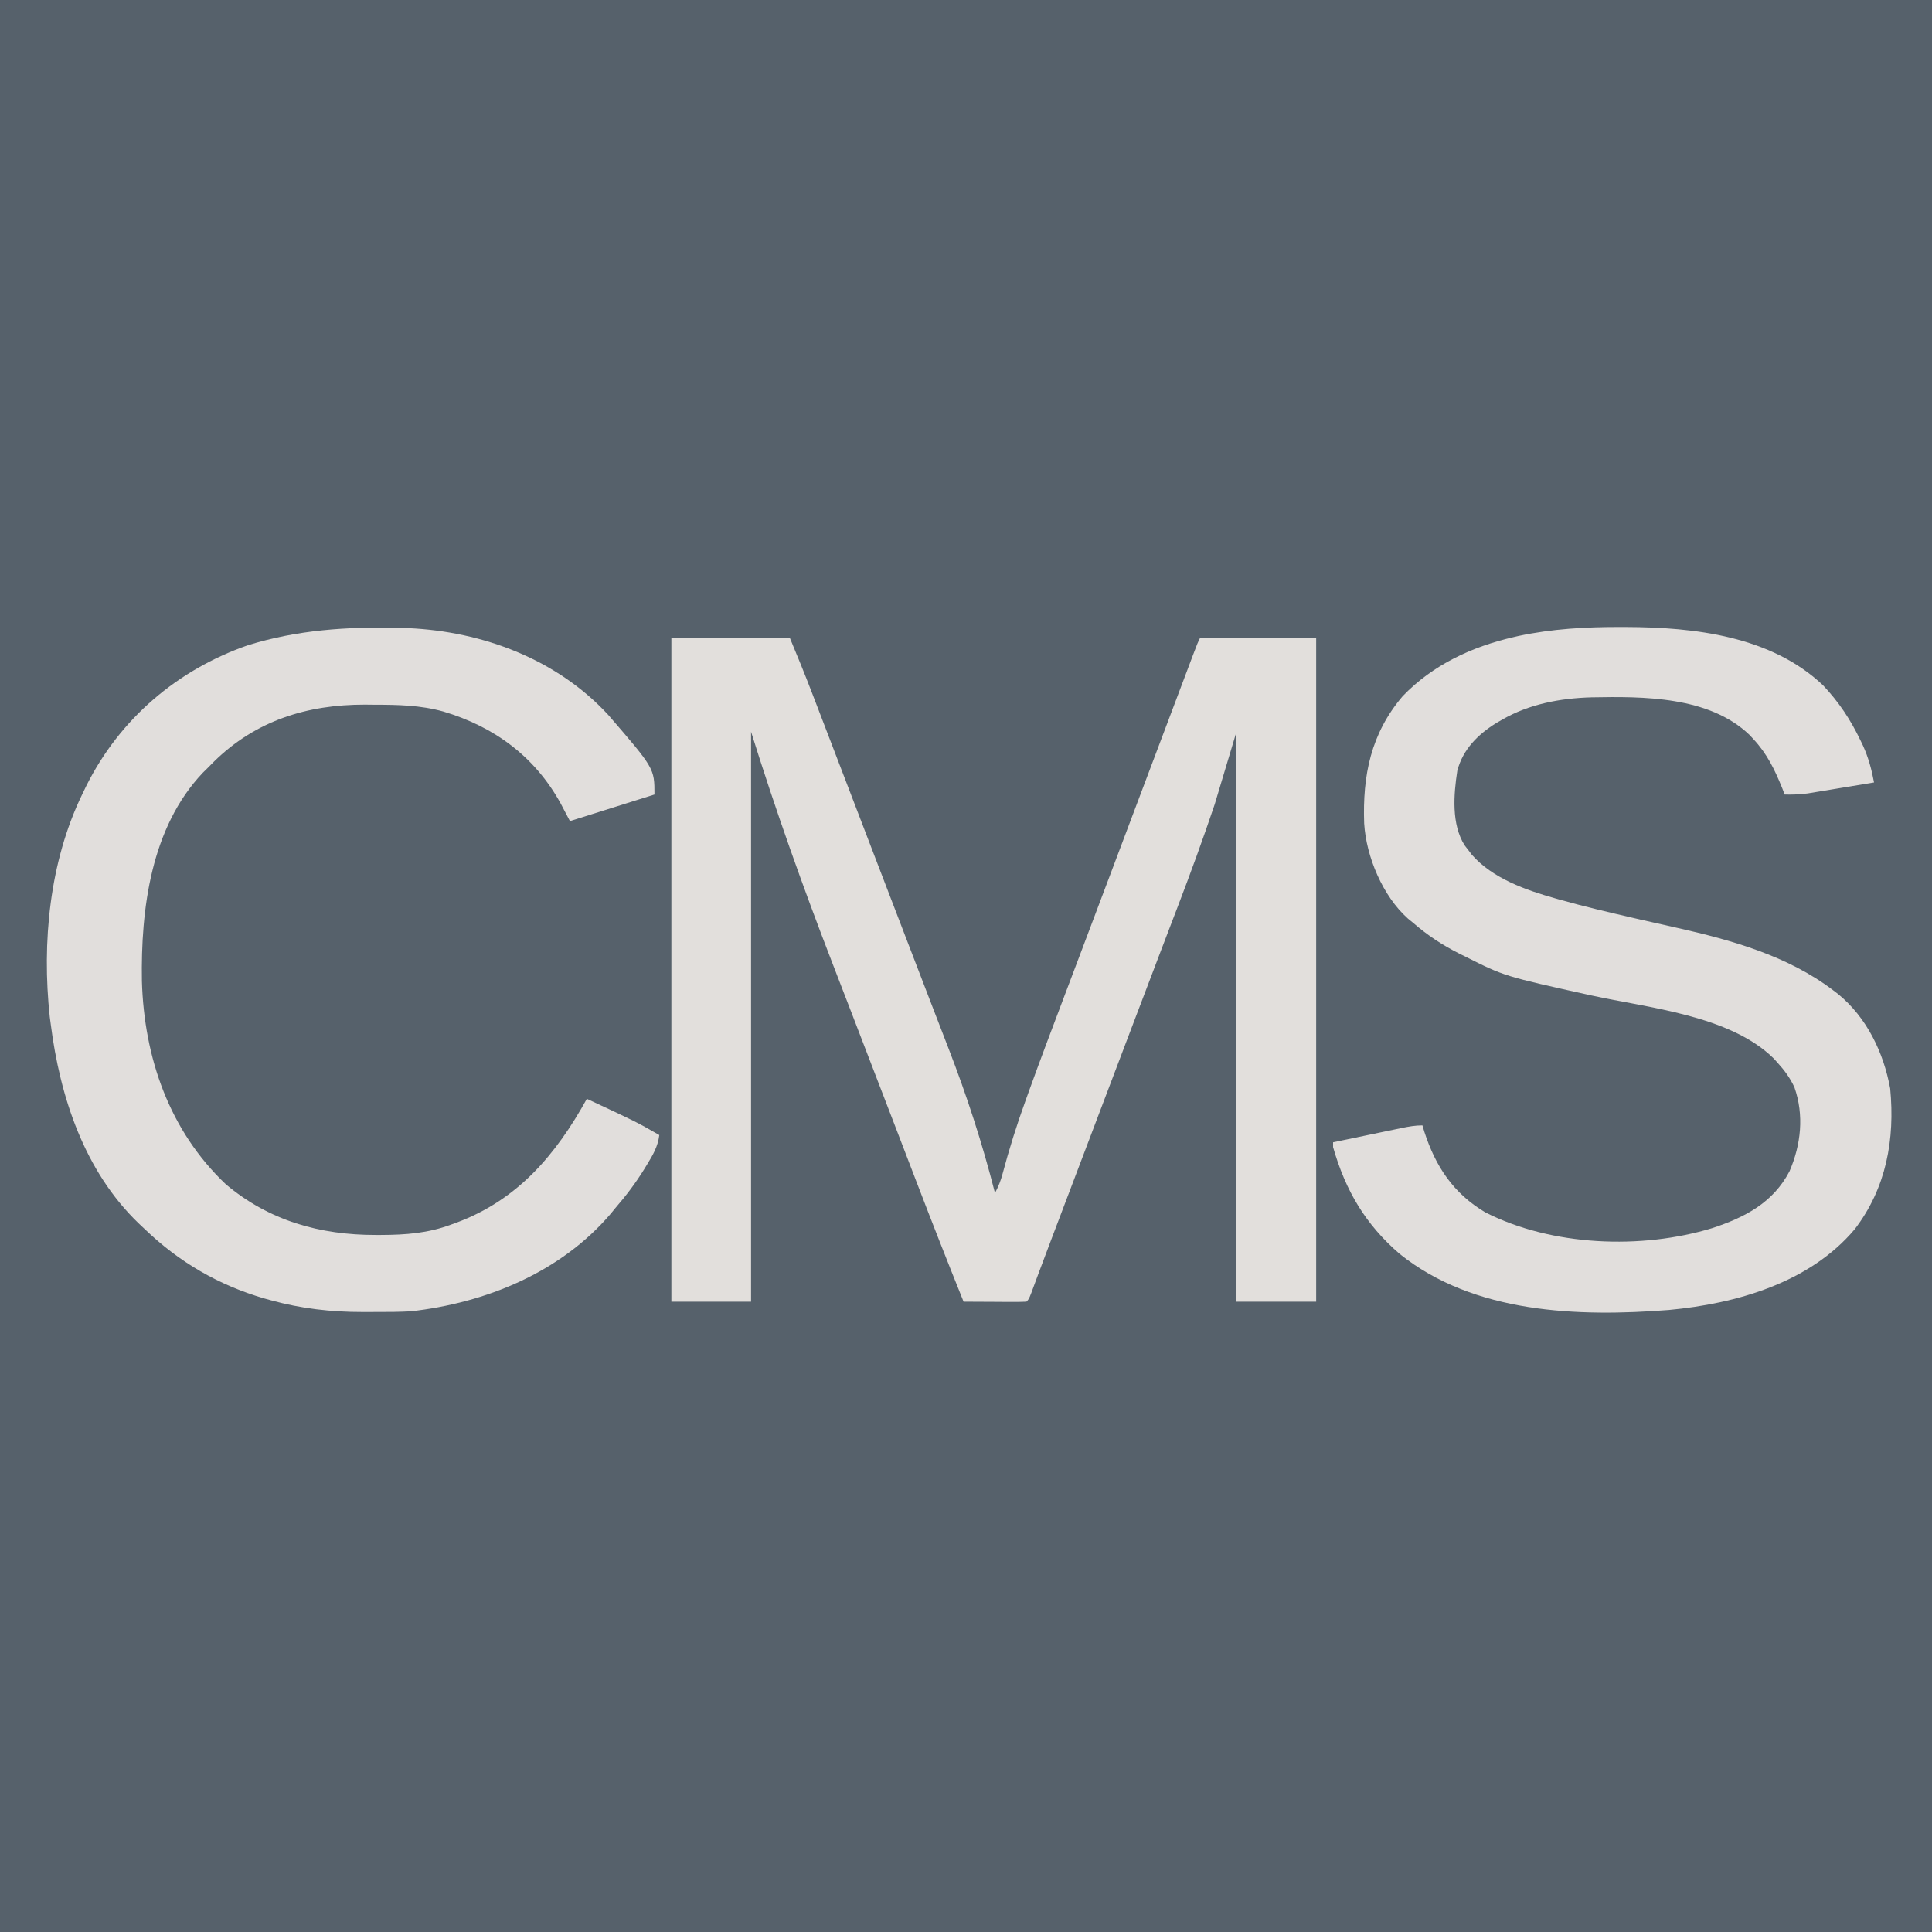
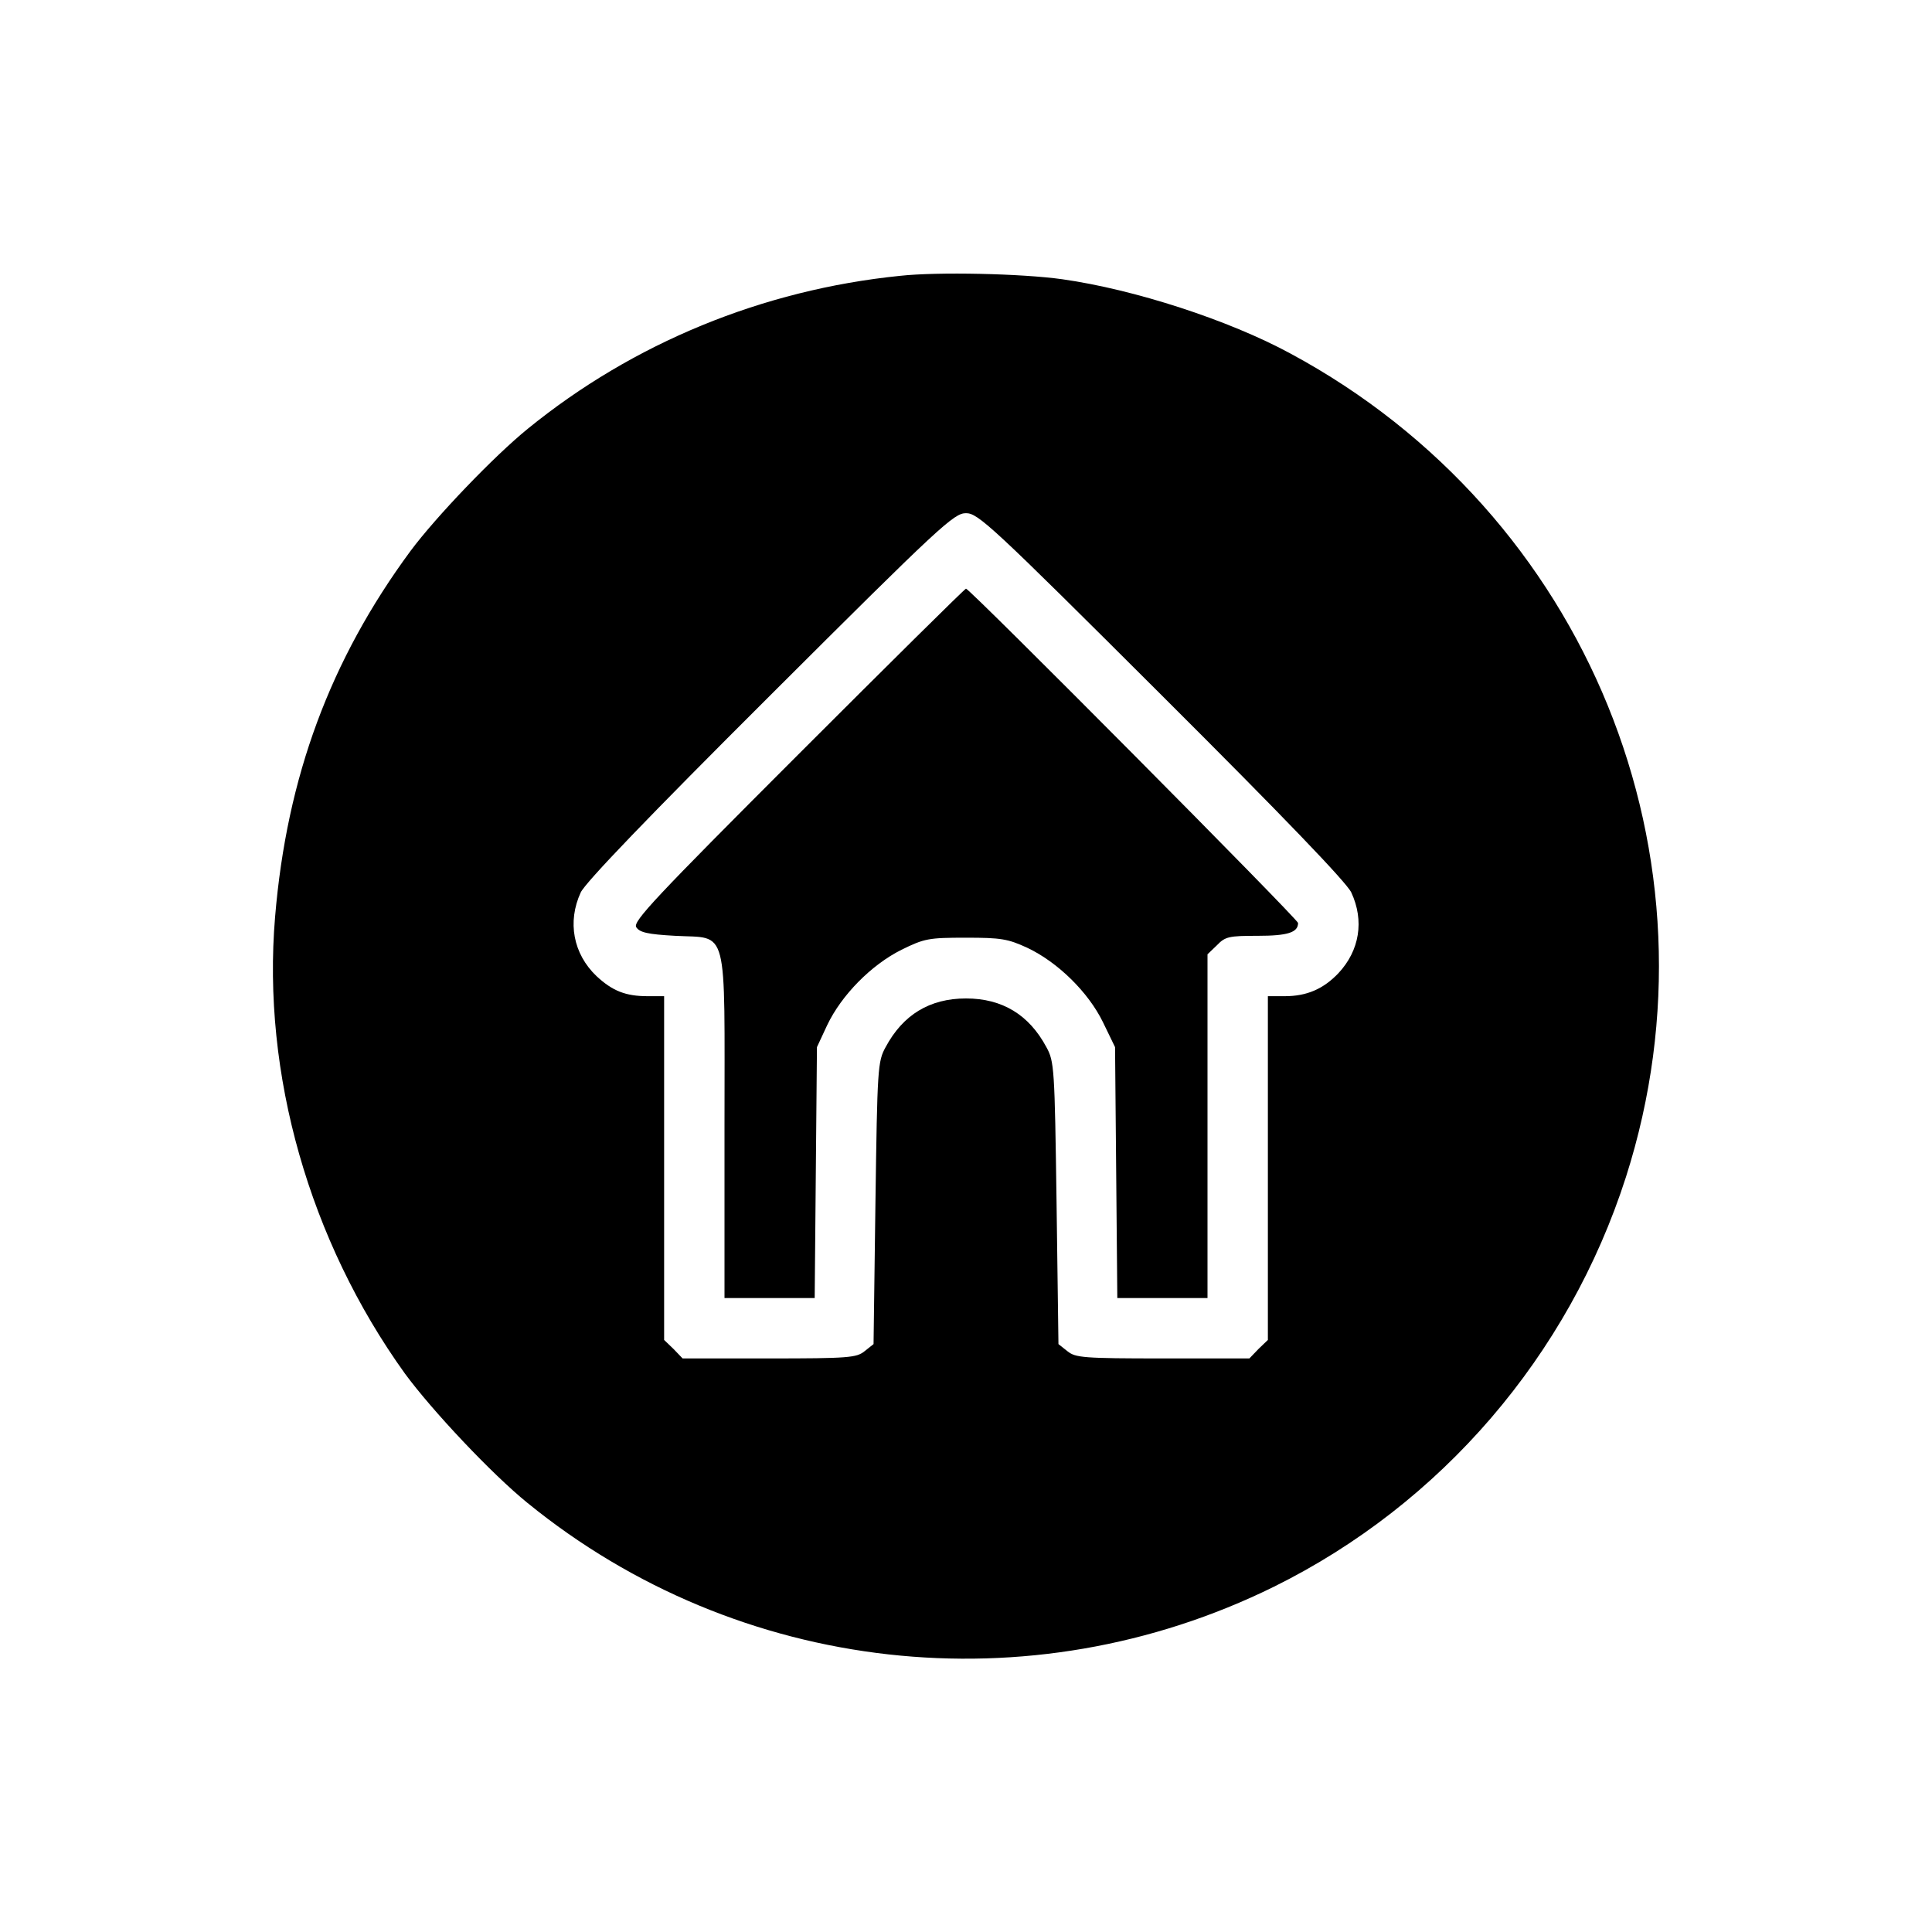
- <svg xmlns="http://www.w3.org/2000/svg" version="1.1" width="800" height="800">
-   <path d="M0 0 C264 0 528 0 800 0 C800 264 800 528 800 800 C536 800 272 800 0 800 C0 536 0 272 0 0 Z " fill="#56616B" transform="translate(0,0)" />
-   <path d="M0 0 C16.17 0 32.34 0 49 0 C52.17 7.609 55.286 15.201 58.23 22.895 C58.618 23.903 59.006 24.912 59.405 25.951 C60.668 29.238 61.928 32.525 63.188 35.812 C64.081 38.141 64.975 40.469 65.869 42.797 C72.321 59.603 78.759 76.416 85.192 93.229 C90.054 105.933 94.933 118.63 99.82 131.323 C102.775 139.001 105.726 146.681 108.676 154.361 C110.666 159.538 112.661 164.711 114.67 169.881 C122.329 189.605 128.784 209.493 134 230 C135.397 227.364 136.405 224.884 137.156 222 C139.864 211.835 142.988 201.89 146.562 191.996 C146.998 190.783 147.434 189.57 147.883 188.32 C152.617 175.182 157.551 162.12 162.5 149.062 C163.491 146.443 164.481 143.823 165.471 141.203 C167.03 137.079 168.589 132.954 170.149 128.83 C174.001 118.649 177.843 108.464 181.68 98.277 C182.096 97.173 182.096 97.173 182.52 96.047 C183.638 93.078 184.756 90.109 185.874 87.139 C190.424 75.059 194.977 62.979 199.53 50.899 C200.492 48.348 201.454 45.797 202.415 43.245 C204.927 36.58 207.44 29.915 209.954 23.25 C210.686 21.311 211.417 19.371 212.148 17.431 C213.13 14.824 214.114 12.219 215.098 9.613 C215.382 8.859 215.666 8.104 215.958 7.326 C217.886 2.229 217.886 2.229 219 0 C234.84 0 250.68 0 267 0 C267 90.75 267 181.5 267 275 C256.11 275 245.22 275 234 275 C234 197.12 234 119.24 234 39 C231.03 48.9 228.06 58.8 225 69 C220.155 83.389 214.968 97.607 209.536 111.782 C208.322 114.95 207.113 118.119 205.904 121.289 C204.606 124.691 203.308 128.093 202.009 131.494 C197.507 143.283 193.031 155.082 188.559 166.883 C186.262 172.94 183.965 178.997 181.668 185.055 C181.208 186.267 180.748 187.48 180.274 188.73 C177.08 197.154 173.884 205.577 170.688 214 C169.185 217.961 167.682 221.922 166.179 225.883 C164.985 229.03 163.79 232.177 162.596 235.324 C161.272 238.812 159.949 242.301 158.625 245.789 C158.216 246.865 157.808 247.942 157.387 249.05 C155.605 253.747 153.83 258.446 152.082 263.155 C151.8 263.915 151.517 264.676 151.226 265.459 C150.501 267.415 149.78 269.372 149.059 271.33 C148 274 148 274 147 275 C145.073 275.087 143.143 275.107 141.215 275.098 C140.162 275.095 139.108 275.093 138.023 275.09 C136.661 275.081 135.299 275.072 133.938 275.062 C131.63 275.051 129.322 275.04 127.014 275.029 C124.007 275.015 124.007 275.015 121 275 C114.399 258.616 107.943 242.183 101.625 225.688 C100.759 223.429 99.892 221.171 99.025 218.913 C97.235 214.25 95.446 209.586 93.657 204.922 C90.698 197.21 87.73 189.501 84.761 181.793 C81.45 173.198 78.147 164.6 74.846 156.001 C72.202 149.119 69.547 142.241 66.887 135.366 C54.562 103.496 43.192 71.615 33 39 C33 116.88 33 194.76 33 275 C22.11 275 11.22 275 0 275 C0 184.25 0 93.5 0 0 Z " fill="#E2DFDC" transform="translate(278,264)" />
-   <path d="M0 0 C0.798 0.001 1.597 0.002 2.419 0.003 C30.713 0.104 62.386 3.747 83.914 24.109 C90.519 31.075 95.384 38.448 99.5 47.062 C99.83 47.751 100.16 48.439 100.5 49.148 C102.757 54.106 104.066 59.026 105.062 64.375 C100.758 65.093 96.453 65.805 92.147 66.511 C90.685 66.752 89.222 66.995 87.76 67.239 C85.65 67.591 83.54 67.937 81.43 68.281 C80.162 68.491 78.895 68.7 77.589 68.916 C74.361 69.336 71.312 69.462 68.062 69.375 C67.711 68.469 67.359 67.563 66.996 66.629 C63.897 58.982 60.764 52.481 55.062 46.375 C54.299 45.549 54.299 45.549 53.52 44.707 C36.771 28.62 9.503 28.721 -12.075 29.133 C-24.858 29.498 -37.769 31.907 -48.938 38.375 C-49.744 38.839 -50.551 39.303 -51.383 39.781 C-58.93 44.464 -65.144 50.62 -67.488 59.449 C-69.011 69.365 -69.999 81.682 -64.461 90.418 C-63.958 91.064 -63.455 91.71 -62.938 92.375 C-62.476 92.99 -62.015 93.605 -61.539 94.238 C-52.912 104.113 -39.149 108.936 -26.938 112.375 C-25.901 112.67 -25.901 112.67 -24.843 112.971 C-14.988 115.738 -5.036 118.081 4.938 120.375 C6.048 120.63 7.158 120.886 8.302 121.149 C13.379 122.313 18.459 123.464 23.547 124.586 C46.017 129.619 69.463 136.22 88.062 150.375 C88.746 150.894 89.429 151.414 90.133 151.949 C102.073 161.687 109.01 176.18 111.75 191.125 C113.779 212.181 110.11 232.369 97.062 249.375 C78.359 271.57 48.063 280.203 20.136 282.806 C-17.48 285.742 -60.547 284.311 -91.301 259.641 C-105.537 247.408 -113.796 233.369 -118.938 215.375 C-118.938 214.715 -118.938 214.055 -118.938 213.375 C-114.151 212.374 -109.364 211.377 -104.576 210.384 C-102.947 210.046 -101.319 209.706 -99.69 209.366 C-97.35 208.876 -95.009 208.391 -92.668 207.906 C-91.94 207.753 -91.212 207.6 -90.461 207.442 C-87.56 206.845 -84.908 206.375 -81.938 206.375 C-81.553 207.665 -81.553 207.665 -81.16 208.98 C-76.499 223.372 -69.194 234.469 -55.938 242.375 C-28.342 256.419 8.668 257.867 38.129 248.898 C51.573 244.466 63.265 238.398 70.062 225.375 C74.837 214.334 76.143 202.11 72.098 190.613 C70.287 186.699 67.961 183.552 65.062 180.375 C64.25 179.482 64.25 179.482 63.422 178.57 C45.228 160.772 11.658 157.737 -12.064 152.546 C-48.031 144.601 -48.031 144.601 -64.125 136.5 C-64.982 136.08 -65.838 135.66 -66.721 135.227 C-73.771 131.67 -79.968 127.576 -85.938 122.375 C-86.595 121.839 -87.252 121.302 -87.93 120.75 C-98.381 111.46 -105.217 95.092 -106.062 81.346 C-106.763 61.492 -103.321 44.13 -90.09 28.613 C-77.641 15.667 -61.486 8.165 -44.188 4.188 C-43.19 3.955 -43.19 3.955 -42.171 3.718 C-28.267 0.739 -14.177 -0.038 0 0 Z " fill="#E1DEDC" transform="translate(670.9375,259.625)" />
-   <path d="M0 0 C1.305 0.03 2.609 0.059 3.953 0.09 C34.895 1.463 65.569 12.975 86.82 35.98 C106 58.181 106 58.181 106 69 C94.45 72.63 82.9 76.26 71 80 C69.742 77.608 68.484 75.215 67.188 72.75 C56.481 53.275 39.704 40.924 18.562 34.625 C8.966 31.969 -0.289 31.818 -10.188 31.812 C-11.426 31.8 -12.664 31.788 -13.939 31.775 C-37.884 31.738 -59.179 38.445 -76.387 55.355 C-77.68 56.665 -77.68 56.665 -79 58 C-79.666 58.656 -80.333 59.312 -81.02 59.988 C-102.542 82.676 -106.725 116.505 -106.238 146.25 C-105.33 178.03 -94.843 208.233 -71.504 230.367 C-53.586 245.49 -32.486 251.409 -9.312 251.375 C-8.65 251.374 -7.988 251.373 -7.305 251.372 C3.117 251.327 12.213 250.665 22 247 C22.65 246.764 23.301 246.528 23.971 246.285 C49.353 236.885 65.199 218.143 78 195 C98.414 204.507 98.414 204.507 108 210 C107.438 214.687 105.365 218.237 102.938 222.188 C102.533 222.852 102.128 223.516 101.711 224.2 C98.215 229.835 94.346 234.988 90 240 C89.287 240.869 88.574 241.738 87.84 242.633 C67.148 266.883 36.148 279.538 5 283 C0.387 283.231 -4.212 283.289 -8.829 283.261 C-10.867 283.25 -12.904 283.261 -14.941 283.273 C-27.789 283.289 -40.347 281.866 -52.75 278.438 C-53.675 278.182 -54.601 277.927 -55.554 277.664 C-74.417 272.179 -90.855 262.601 -105 249 C-105.857 248.194 -106.714 247.389 -107.598 246.559 C-130.093 224.878 -140.146 194.298 -144 164 C-144.133 163.002 -144.266 162.005 -144.402 160.977 C-147.683 130.329 -144.548 96.969 -131 69 C-130.426 67.813 -129.853 66.626 -129.262 65.402 C-115.38 37.632 -91.609 17.366 -62.375 7.188 C-41.923 0.832 -21.292 -0.559 0 0 Z " fill="#E1DEDC" transform="translate(165,260)" />
+ <svg xmlns="http://www.w3.org/2000/svg" version="1.0" width="512pt" height="512pt" viewBox="0 0 512 512" preserveAspectRatio="xMidYMid meet">
+   <g transform="translate(0,512) scale(0.1,-0.1)" fill="#000000" stroke="none">
+     <path d="M2385 4389 c-364 -37 -707 -178 -986 -405 -90 -73 -244 -234 -311 -324 -213 -289 -328 -599 -359 -970 -35 -416 91 -858 344 -1210 72 -98 230 -266 325 -343 559 -455 1331 -541 1978 -222 443 219 781 612 933 1086 270 845 -102 1758 -889 2182 -164 89 -414 170 -605 197 -107 15 -330 20 -430 9z m693 -1111 c325 -324 490 -496 503 -523 35 -75 22 -154 -34 -214 -40 -42 -84 -61 -142 -61 l-45 0 0 -455 0 -456 -25 -24 -24 -25 -229 0 c-211 0 -232 2 -253 19 l-24 19 -5 374 c-5 358 -6 375 -27 413 -46 86 -117 129 -213 129 -96 0 -167 -43 -213 -129 -21 -38 -22 -55 -27 -413 l-5 -374 -24 -19 c-21 -17 -42 -19 -253 -19 l-229 0 -24 25 -25 24 0 456 0 455 -44 0 c-58 0 -93 14 -135 53 -62 59 -78 144 -42 222 13 27 178 199 503 523 451 450 486 482 518 482 32 0 67 -32 518 -482z" />
+     <path d="M2115 3120 c-379 -379 -438 -442 -429 -457 9 -14 30 -19 103 -23 143 -8 131 37 131 -506 l0 -454 119 0 120 0 3 333 3 332 27 58 c38 80 117 160 197 200 61 30 72 32 171 32 93 0 111 -3 163 -27 80 -38 161 -117 200 -197 l32 -66 3 -332 3 -333 120 0 119 0 0 455 0 456 25 24 c22 23 32 25 108 25 80 0 107 9 107 34 0 10 -870 886 -880 886 -3 0 -203 -198 -445 -440z" />
+   </g>
</svg>
